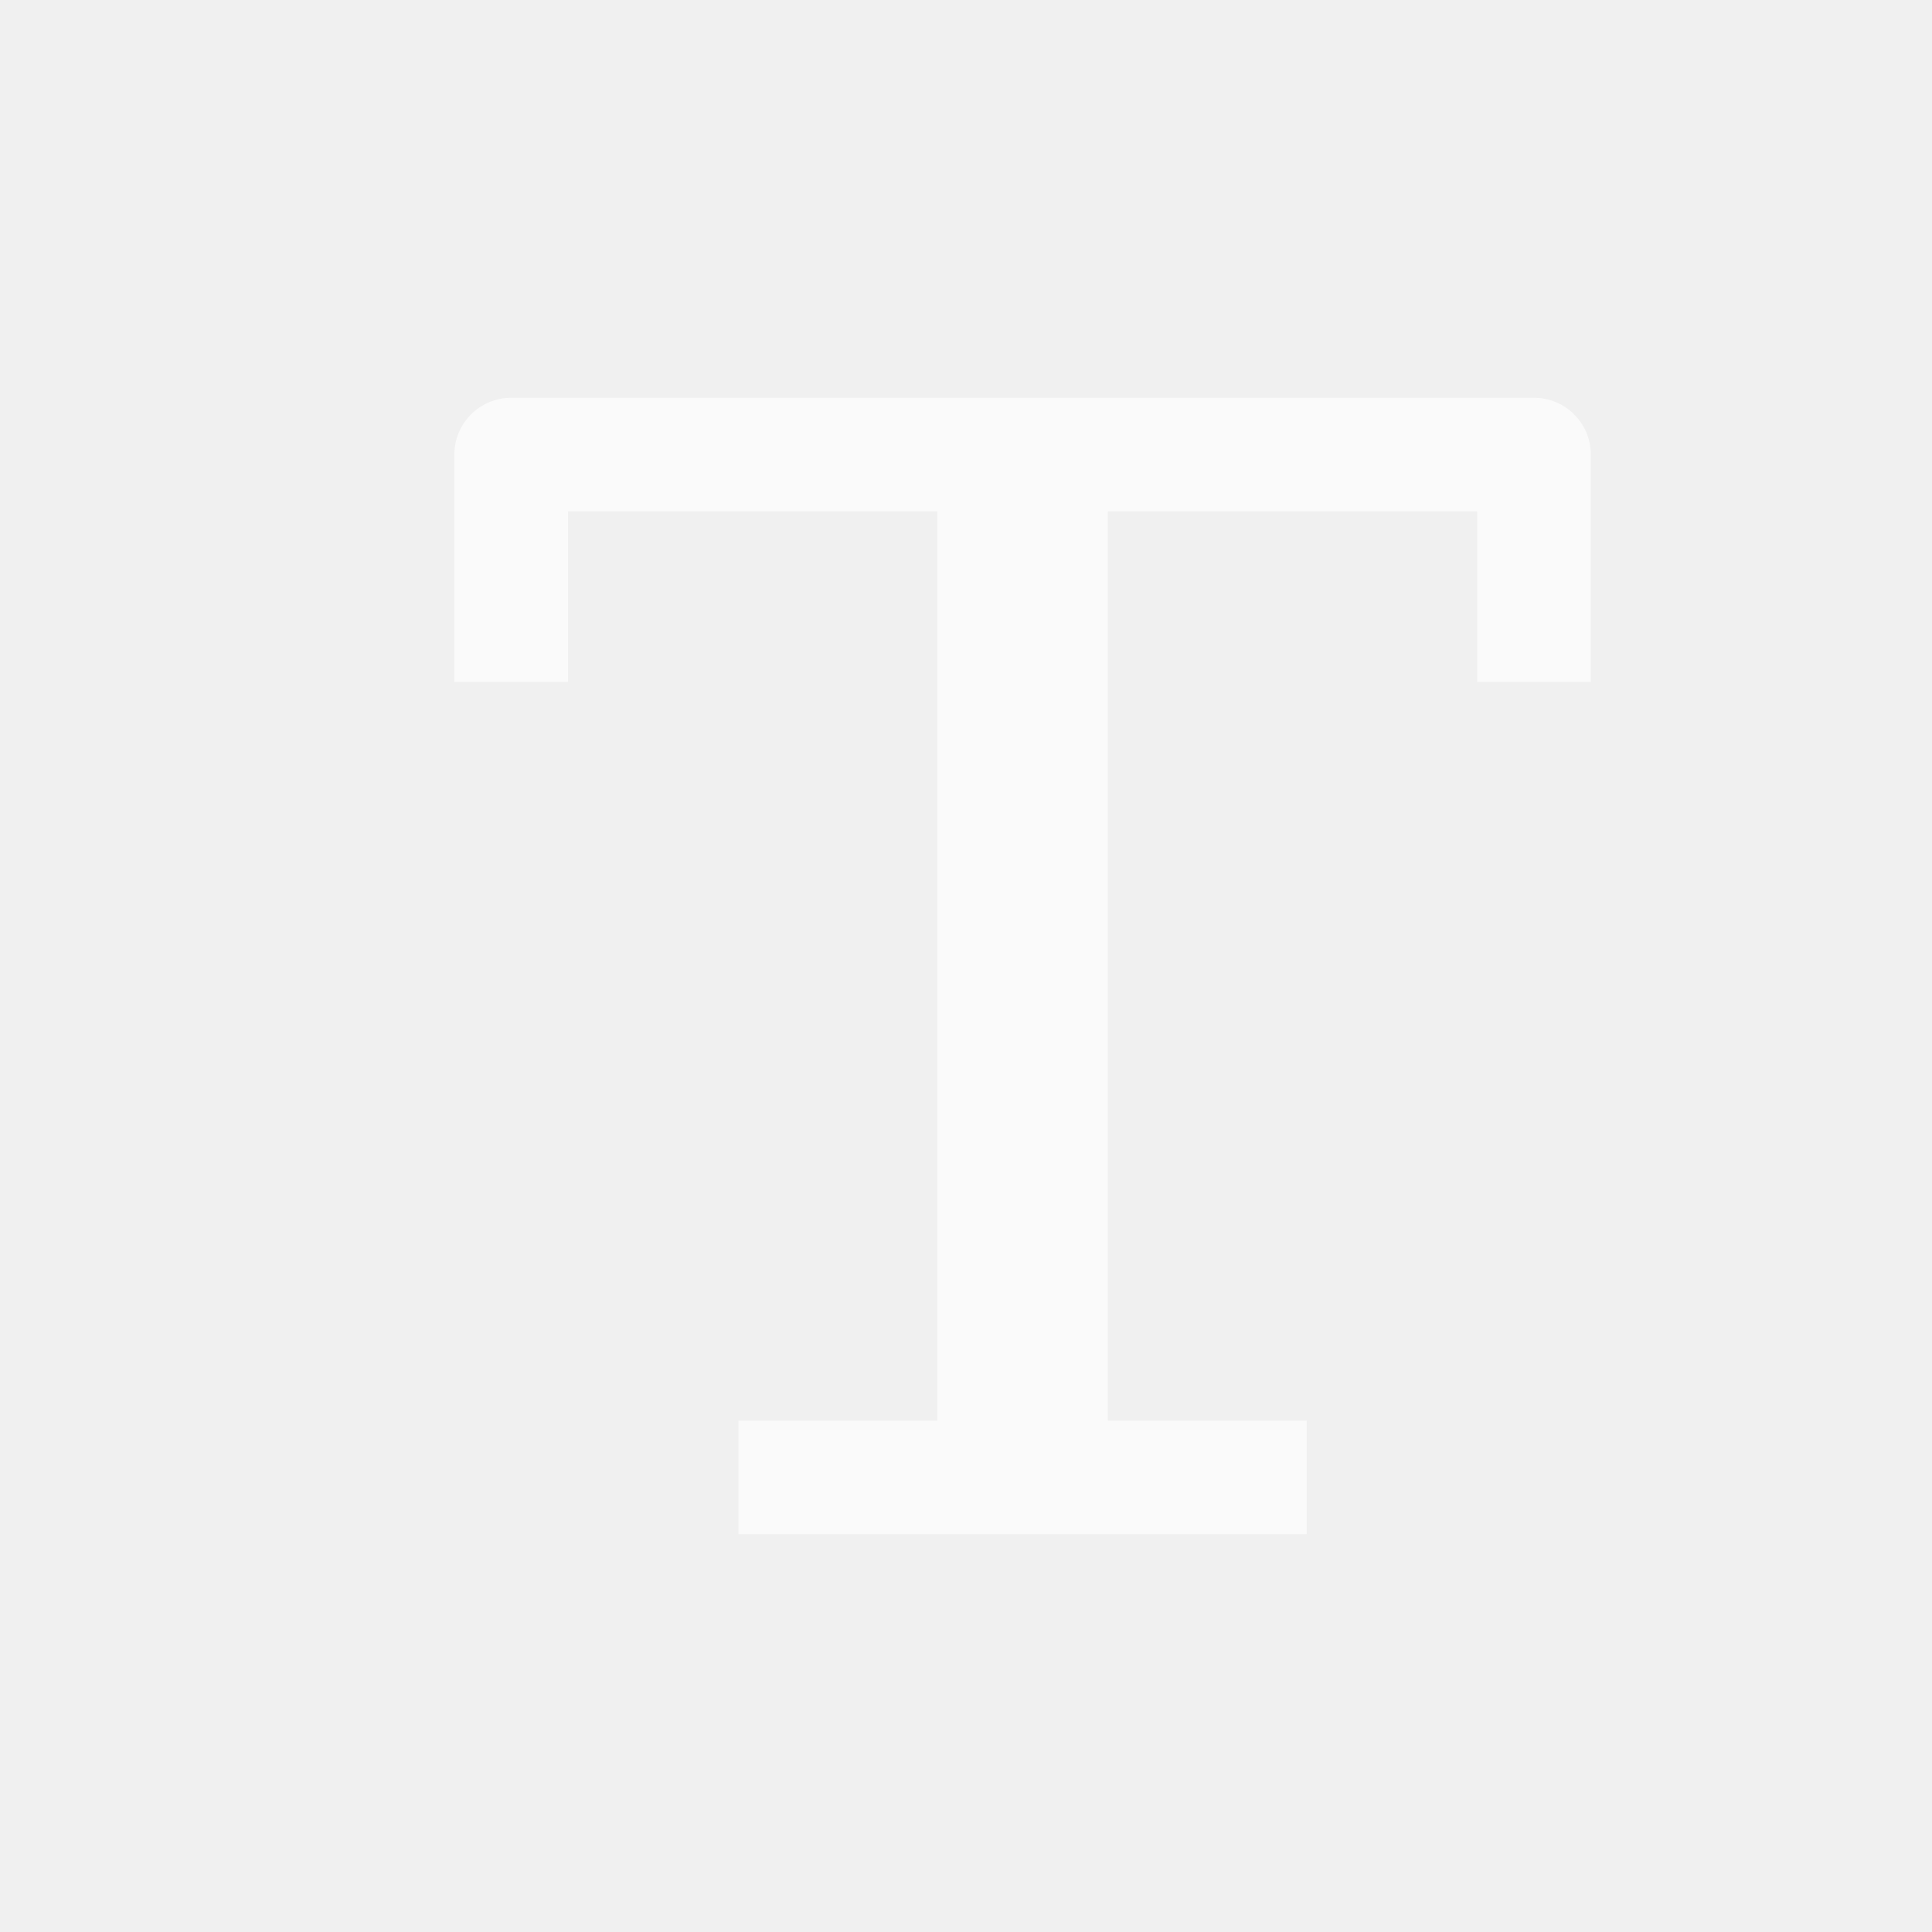
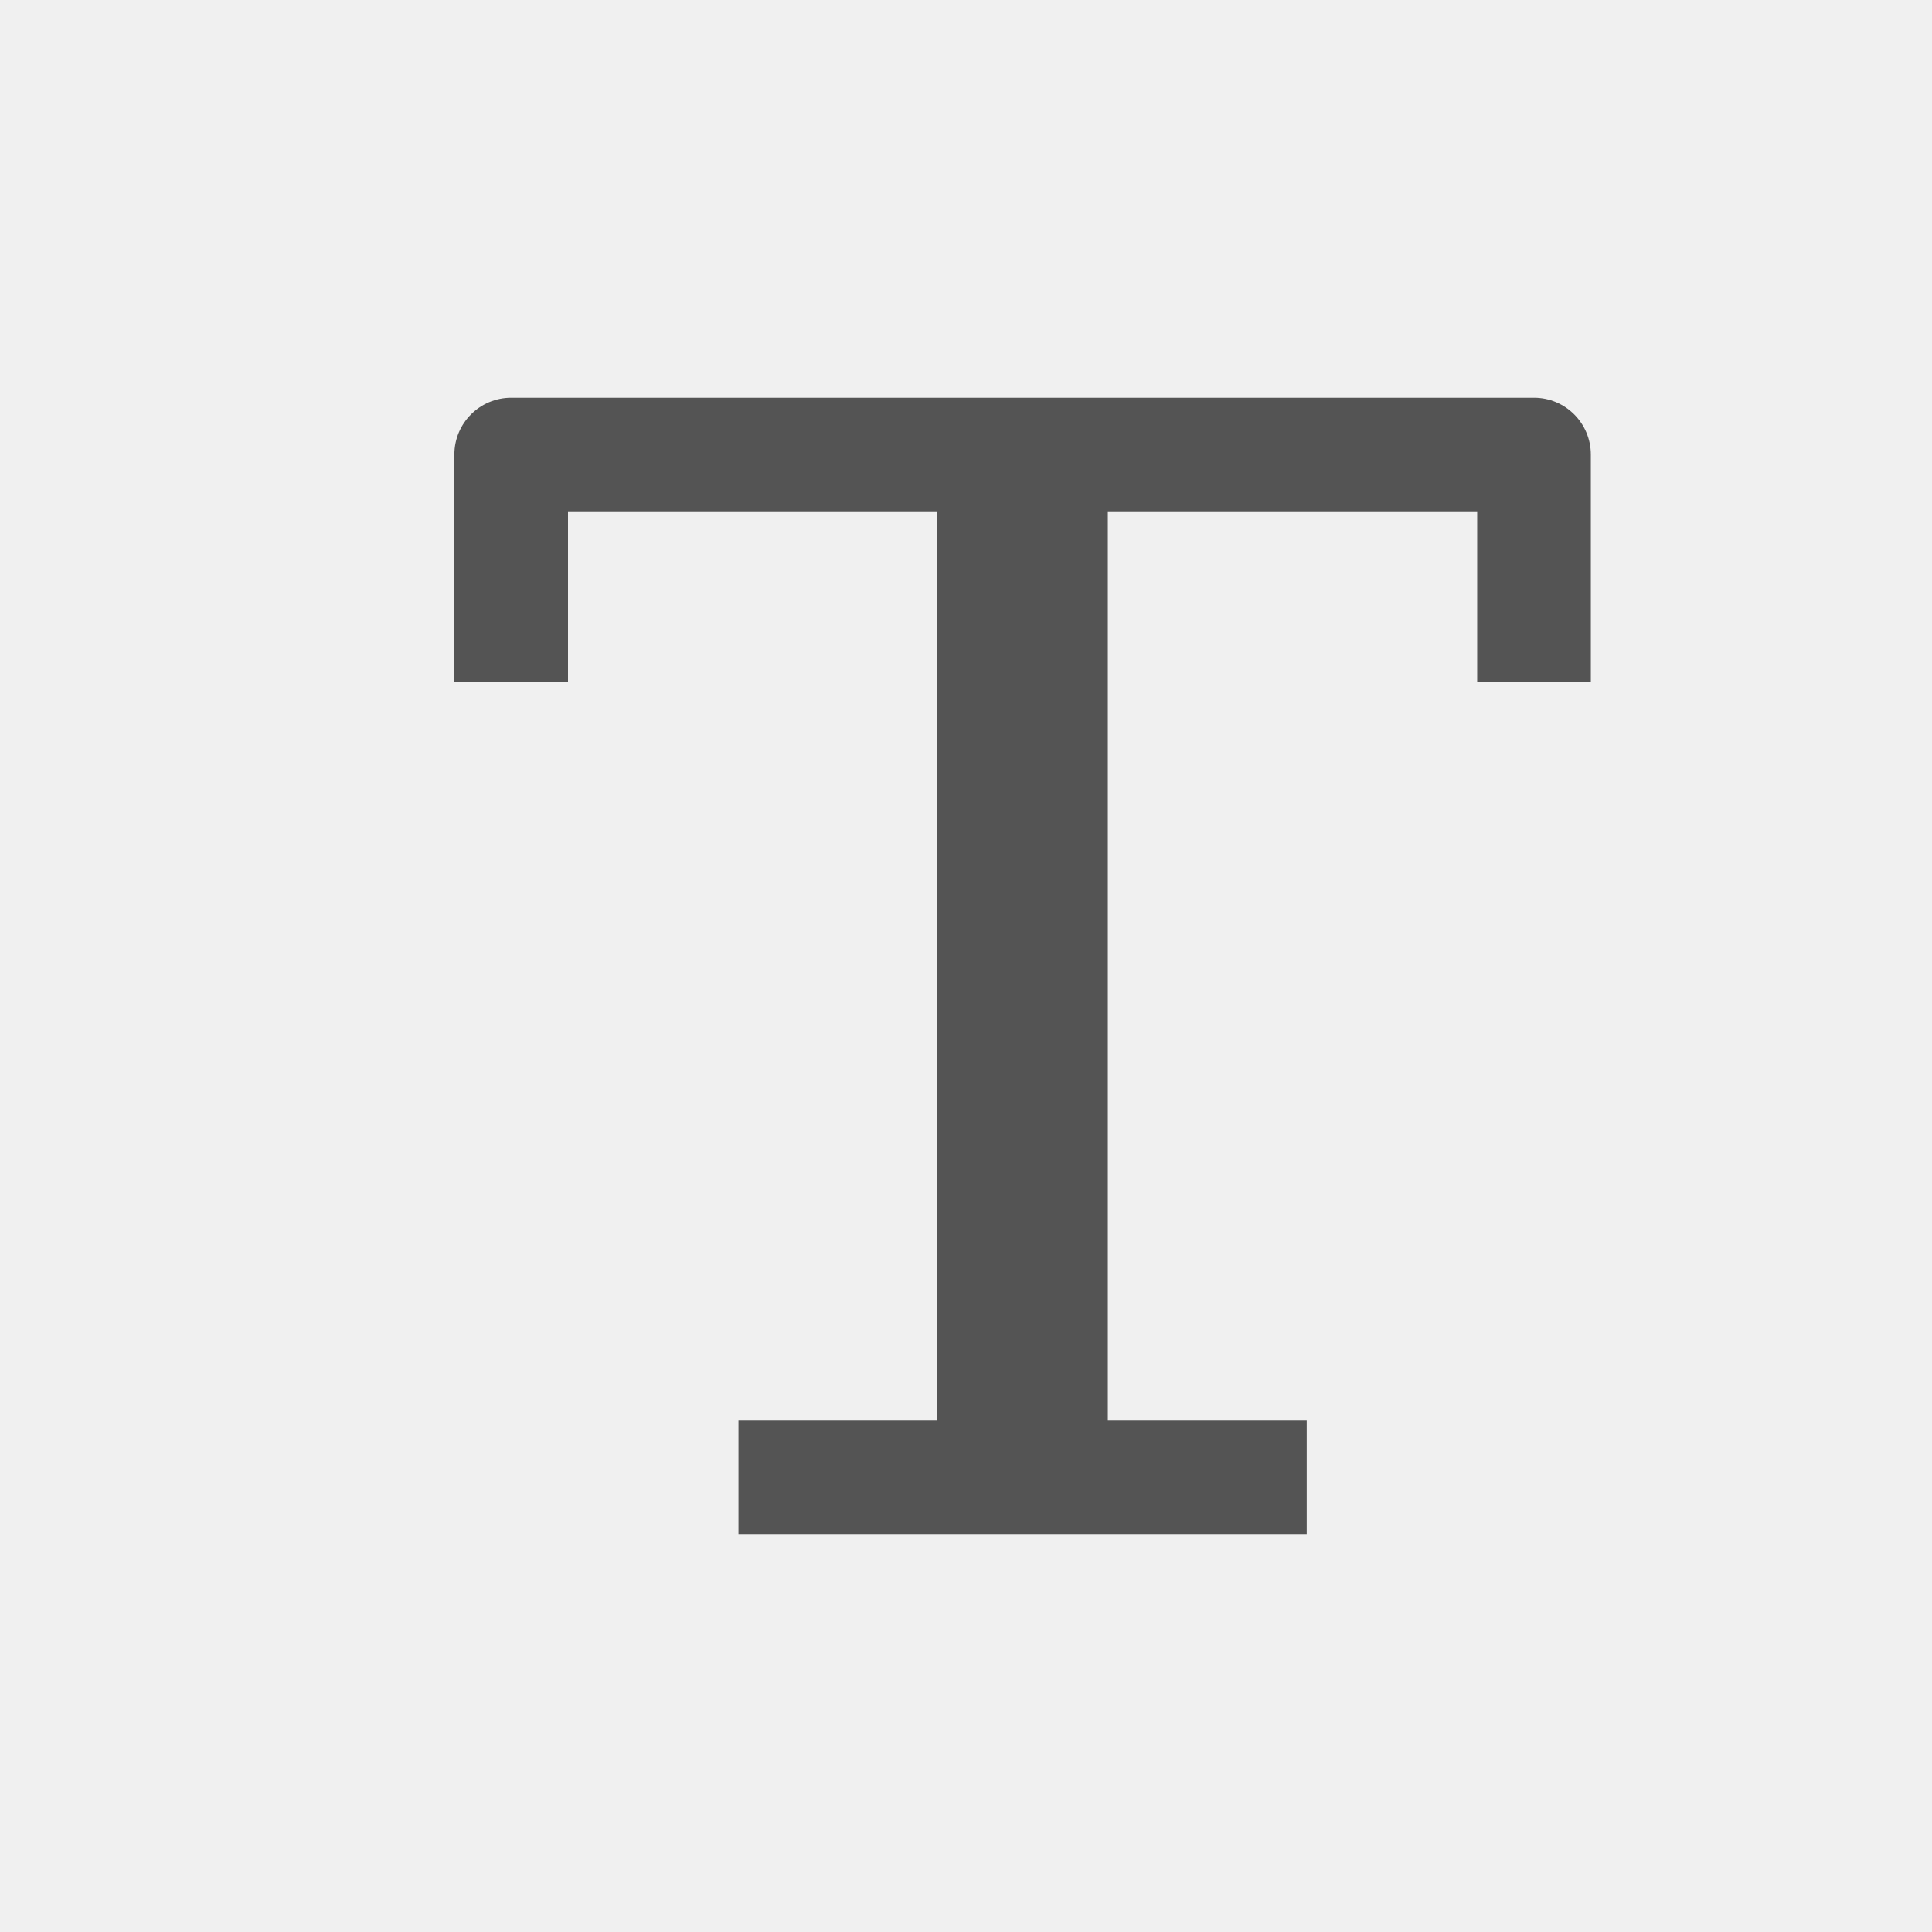
<svg xmlns="http://www.w3.org/2000/svg" width="17" height="17" viewBox="0 0 17 17" fill="none">
-   <path fill-rule="evenodd" clip-rule="evenodd" d="M3.998 4C3.998 3.724 4.222 3.5 4.498 3.5H13.498C13.774 3.5 13.998 3.724 13.998 4V5.5V6H12.998V5.5V4.5H9.748C9.748 4.5 9.748 4.5 9.748 4.5V12.5L10.998 12.5H11.498V13.5H10.998H6.998H6.498V12.5H6.998L8.248 12.5V4.5C8.248 4.5 8.248 4.5 8.248 4.5H4.998V5.5V6H3.998V5.5V4Z" fill="white" fill-opacity="0.65" />
+   <path fill-rule="evenodd" clip-rule="evenodd" d="M3.998 4C3.998 3.724 4.222 3.5 4.498 3.5H13.498C13.774 3.5 13.998 3.724 13.998 4V5.5V6H12.998V5.5V4.5H9.748C9.748 4.5 9.748 4.5 9.748 4.5V12.5L10.998 12.5H11.498V13.5H10.998H6.998H6.498V12.5H6.998L8.248 12.5V4.5C8.248 4.5 8.248 4.5 8.248 4.5H4.998V5.5V6H3.998V5.5V4Z" fill="currentColor" fill-opacity="0.65" />
</svg>
